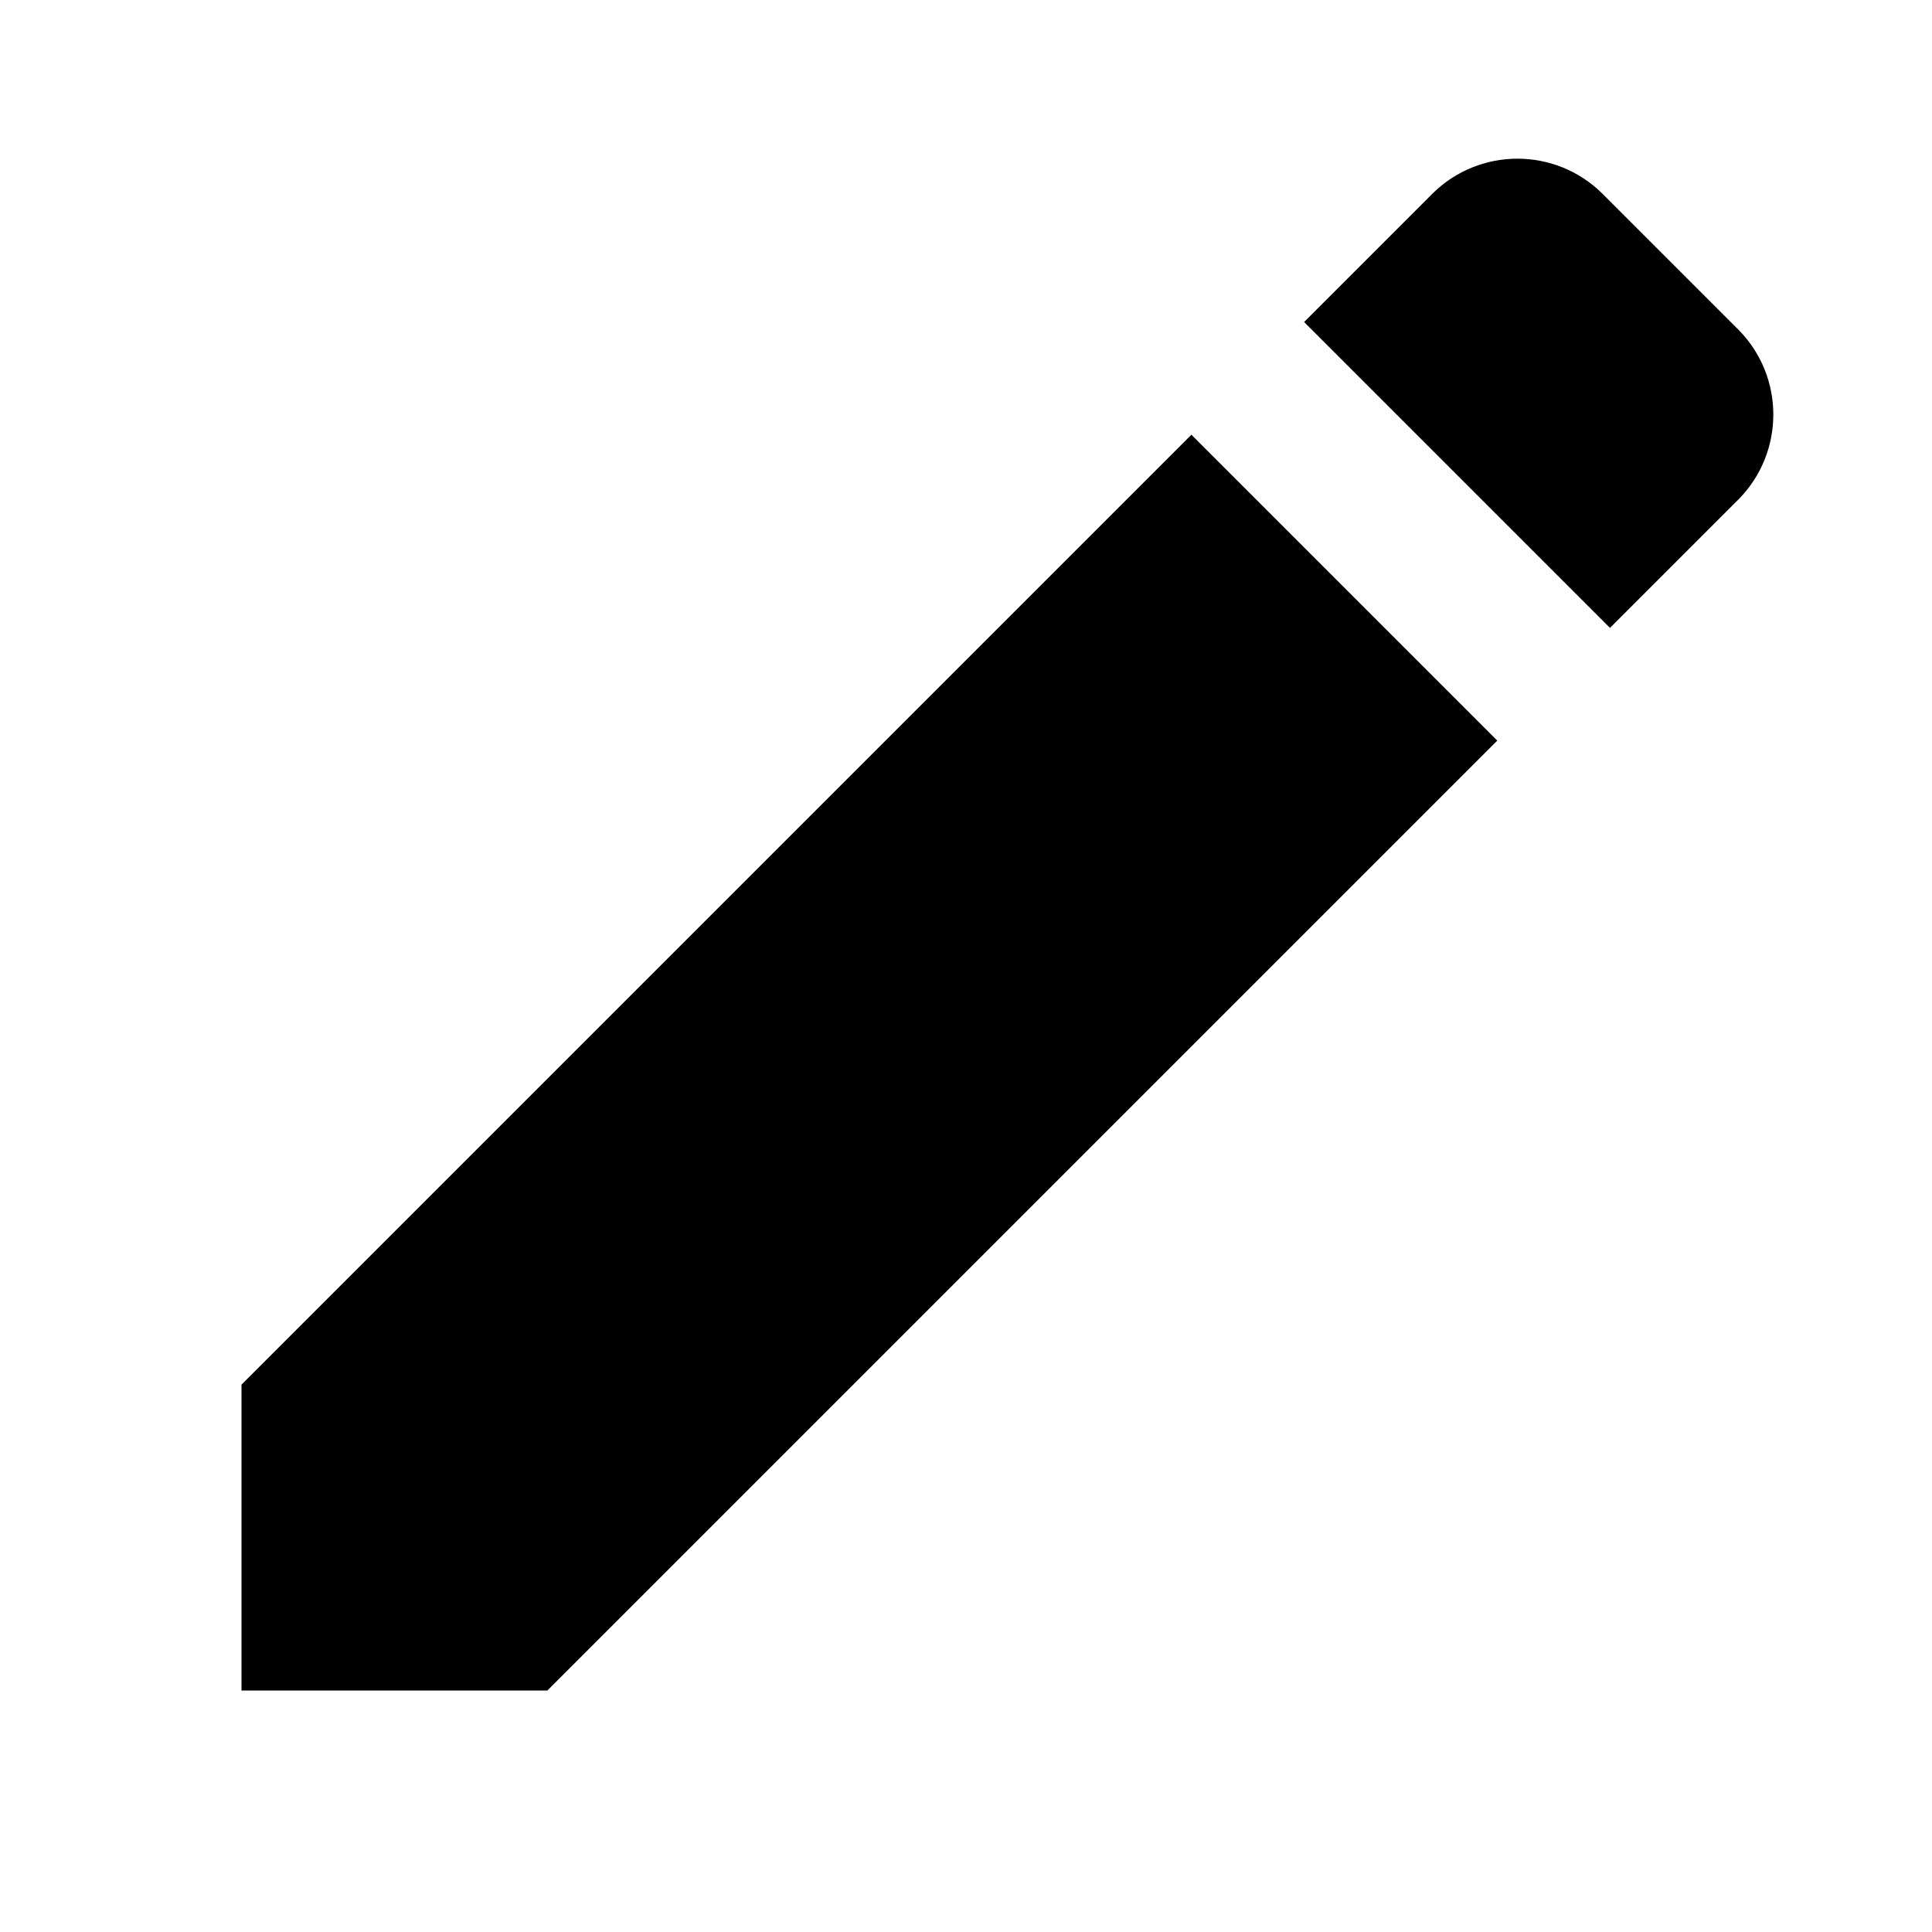
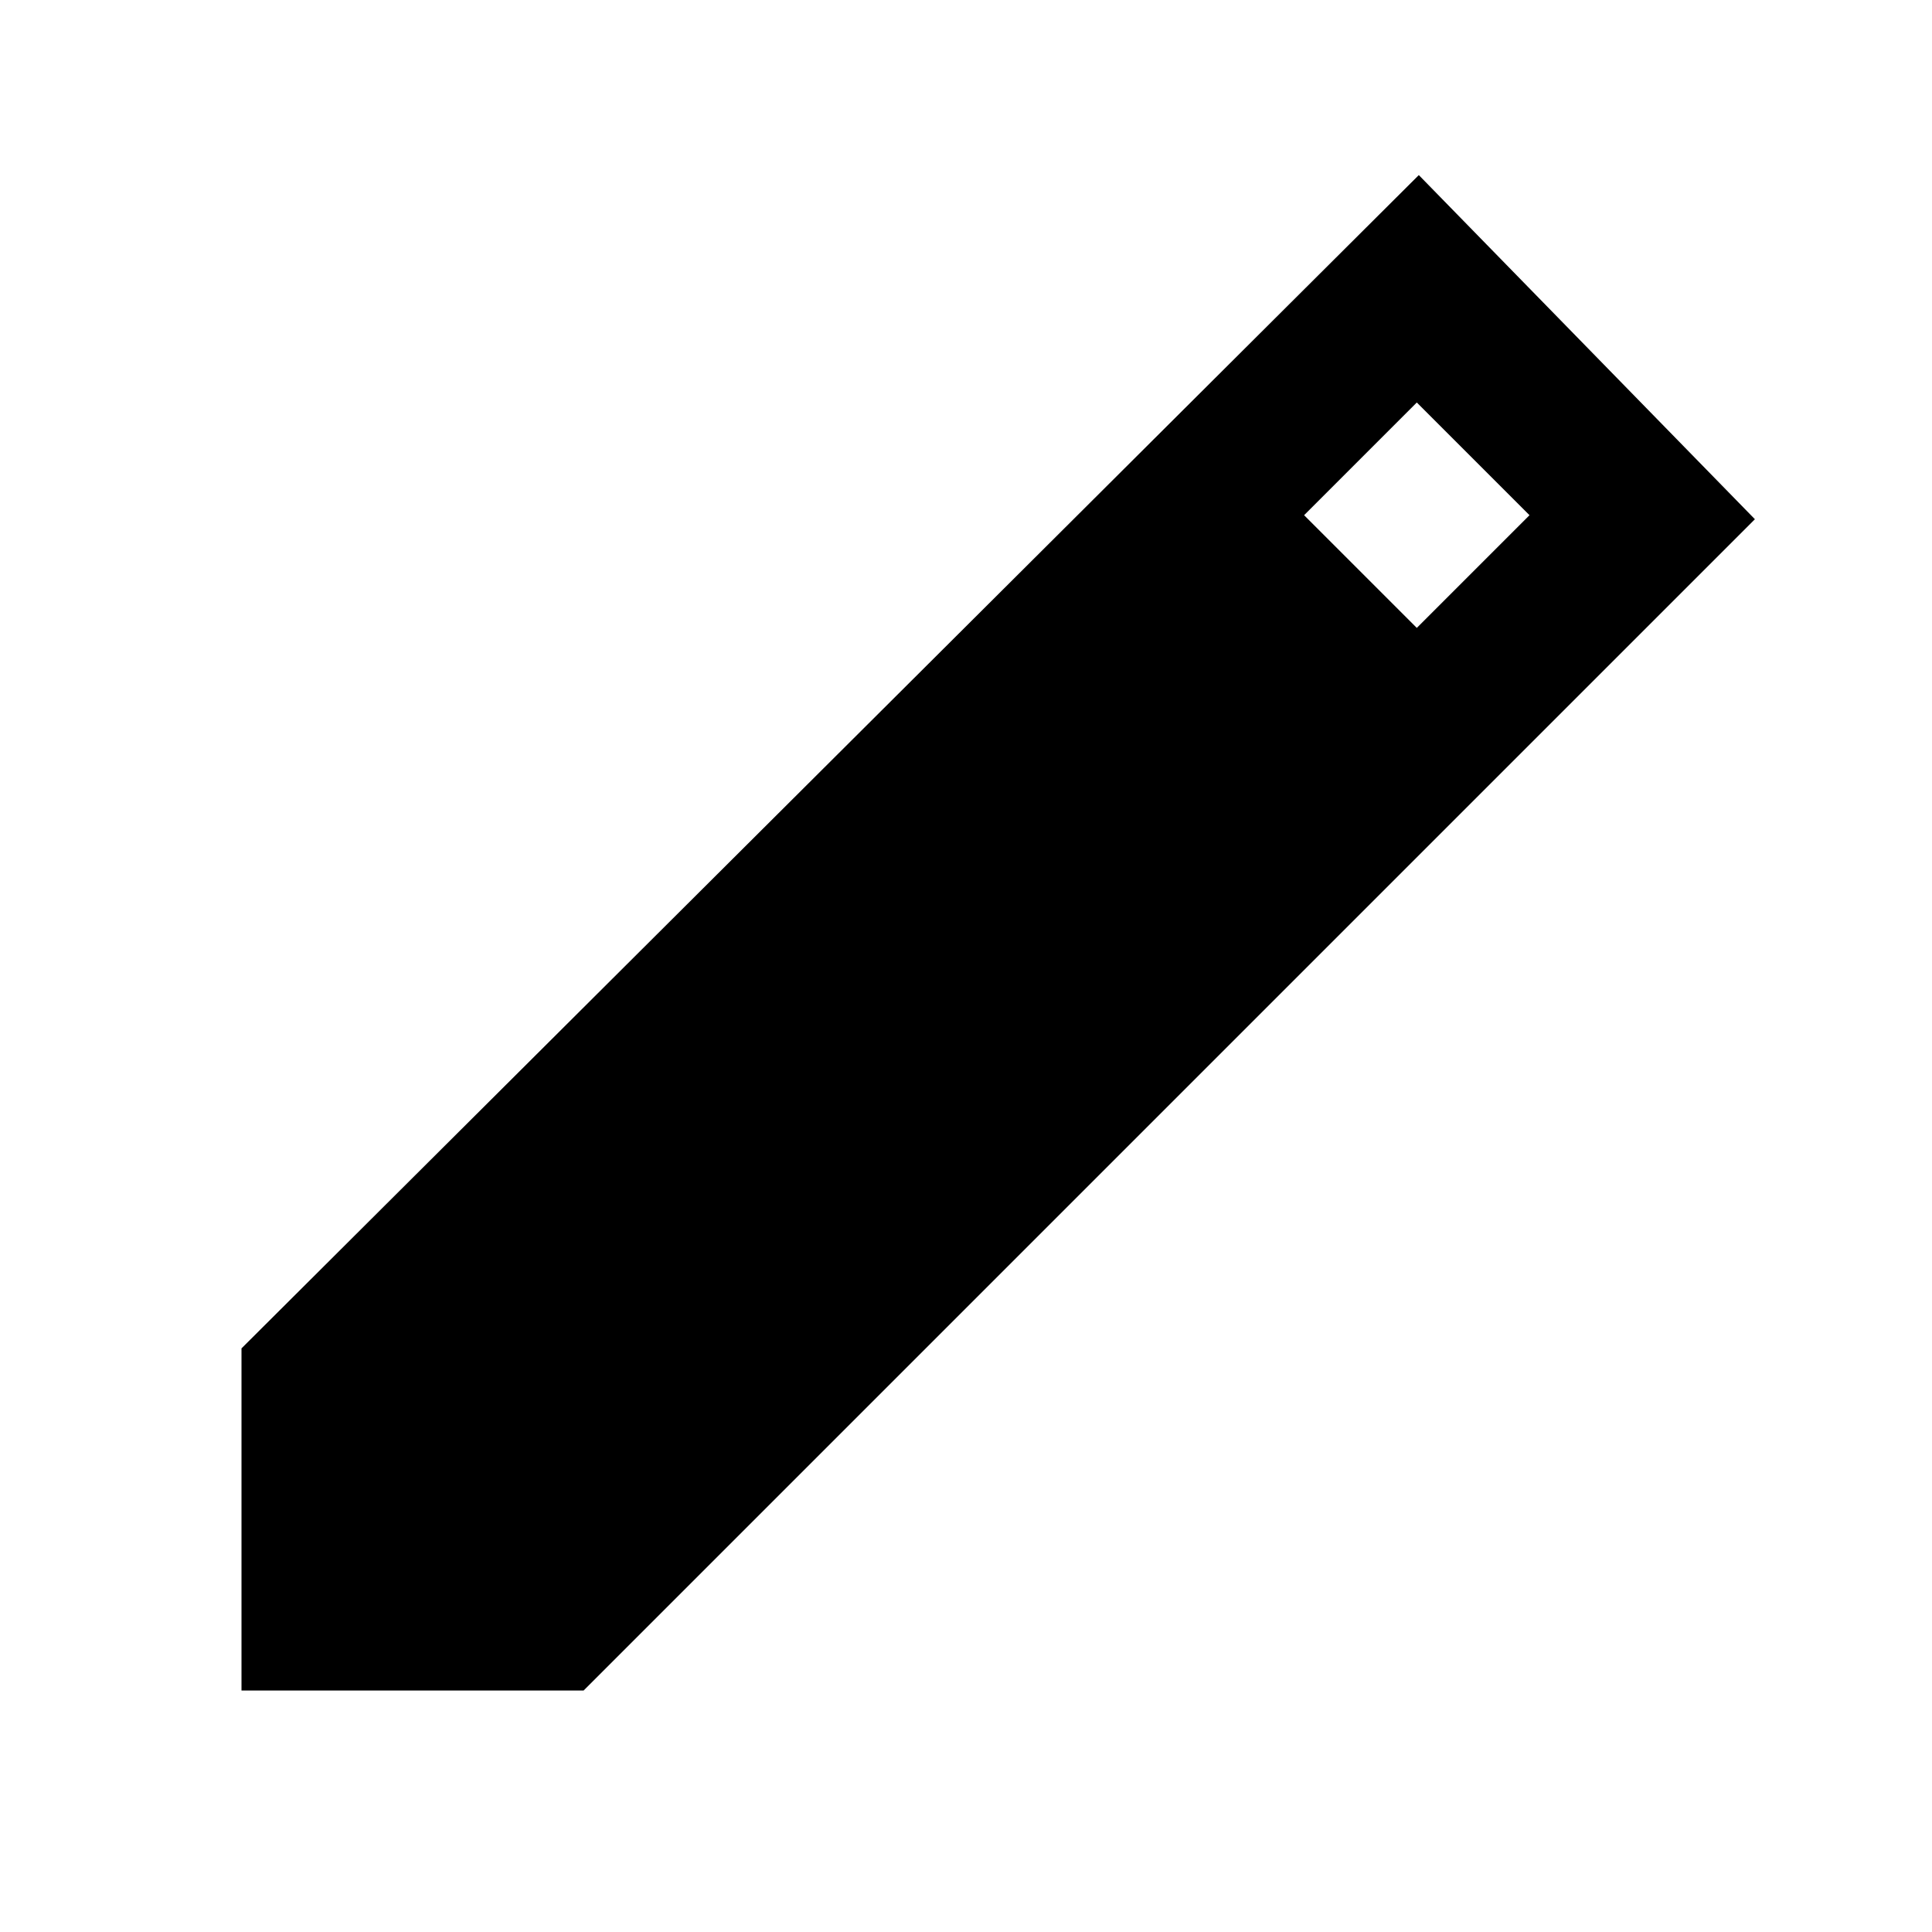
- <svg xmlns="http://www.w3.org/2000/svg" width="24" height="24" viewBox="0 0 24 24" fill="currentColor">
-   <path d="M3 17.2 14.8 5.4l3.8 3.8L6.8 21H3Zm13.2-13.2 1.6-1.6a1.5 1.5 0 0 1 2.1 0l1.7 1.7a1.5 1.5 0 0 1 0 2.1L20 7.8Z" />
+ <svg xmlns="http://www.w3.org/2000/svg" fill="currentColor" width="24" height="24" viewBox="0 0 24 24">
+   <path d="M3 21v-4.25L17.625 2.175L21.8 6.45L7.25 21zM17.6 7.8L19 6.4L17.6 5l-1.4 1.4z" />
</svg>
